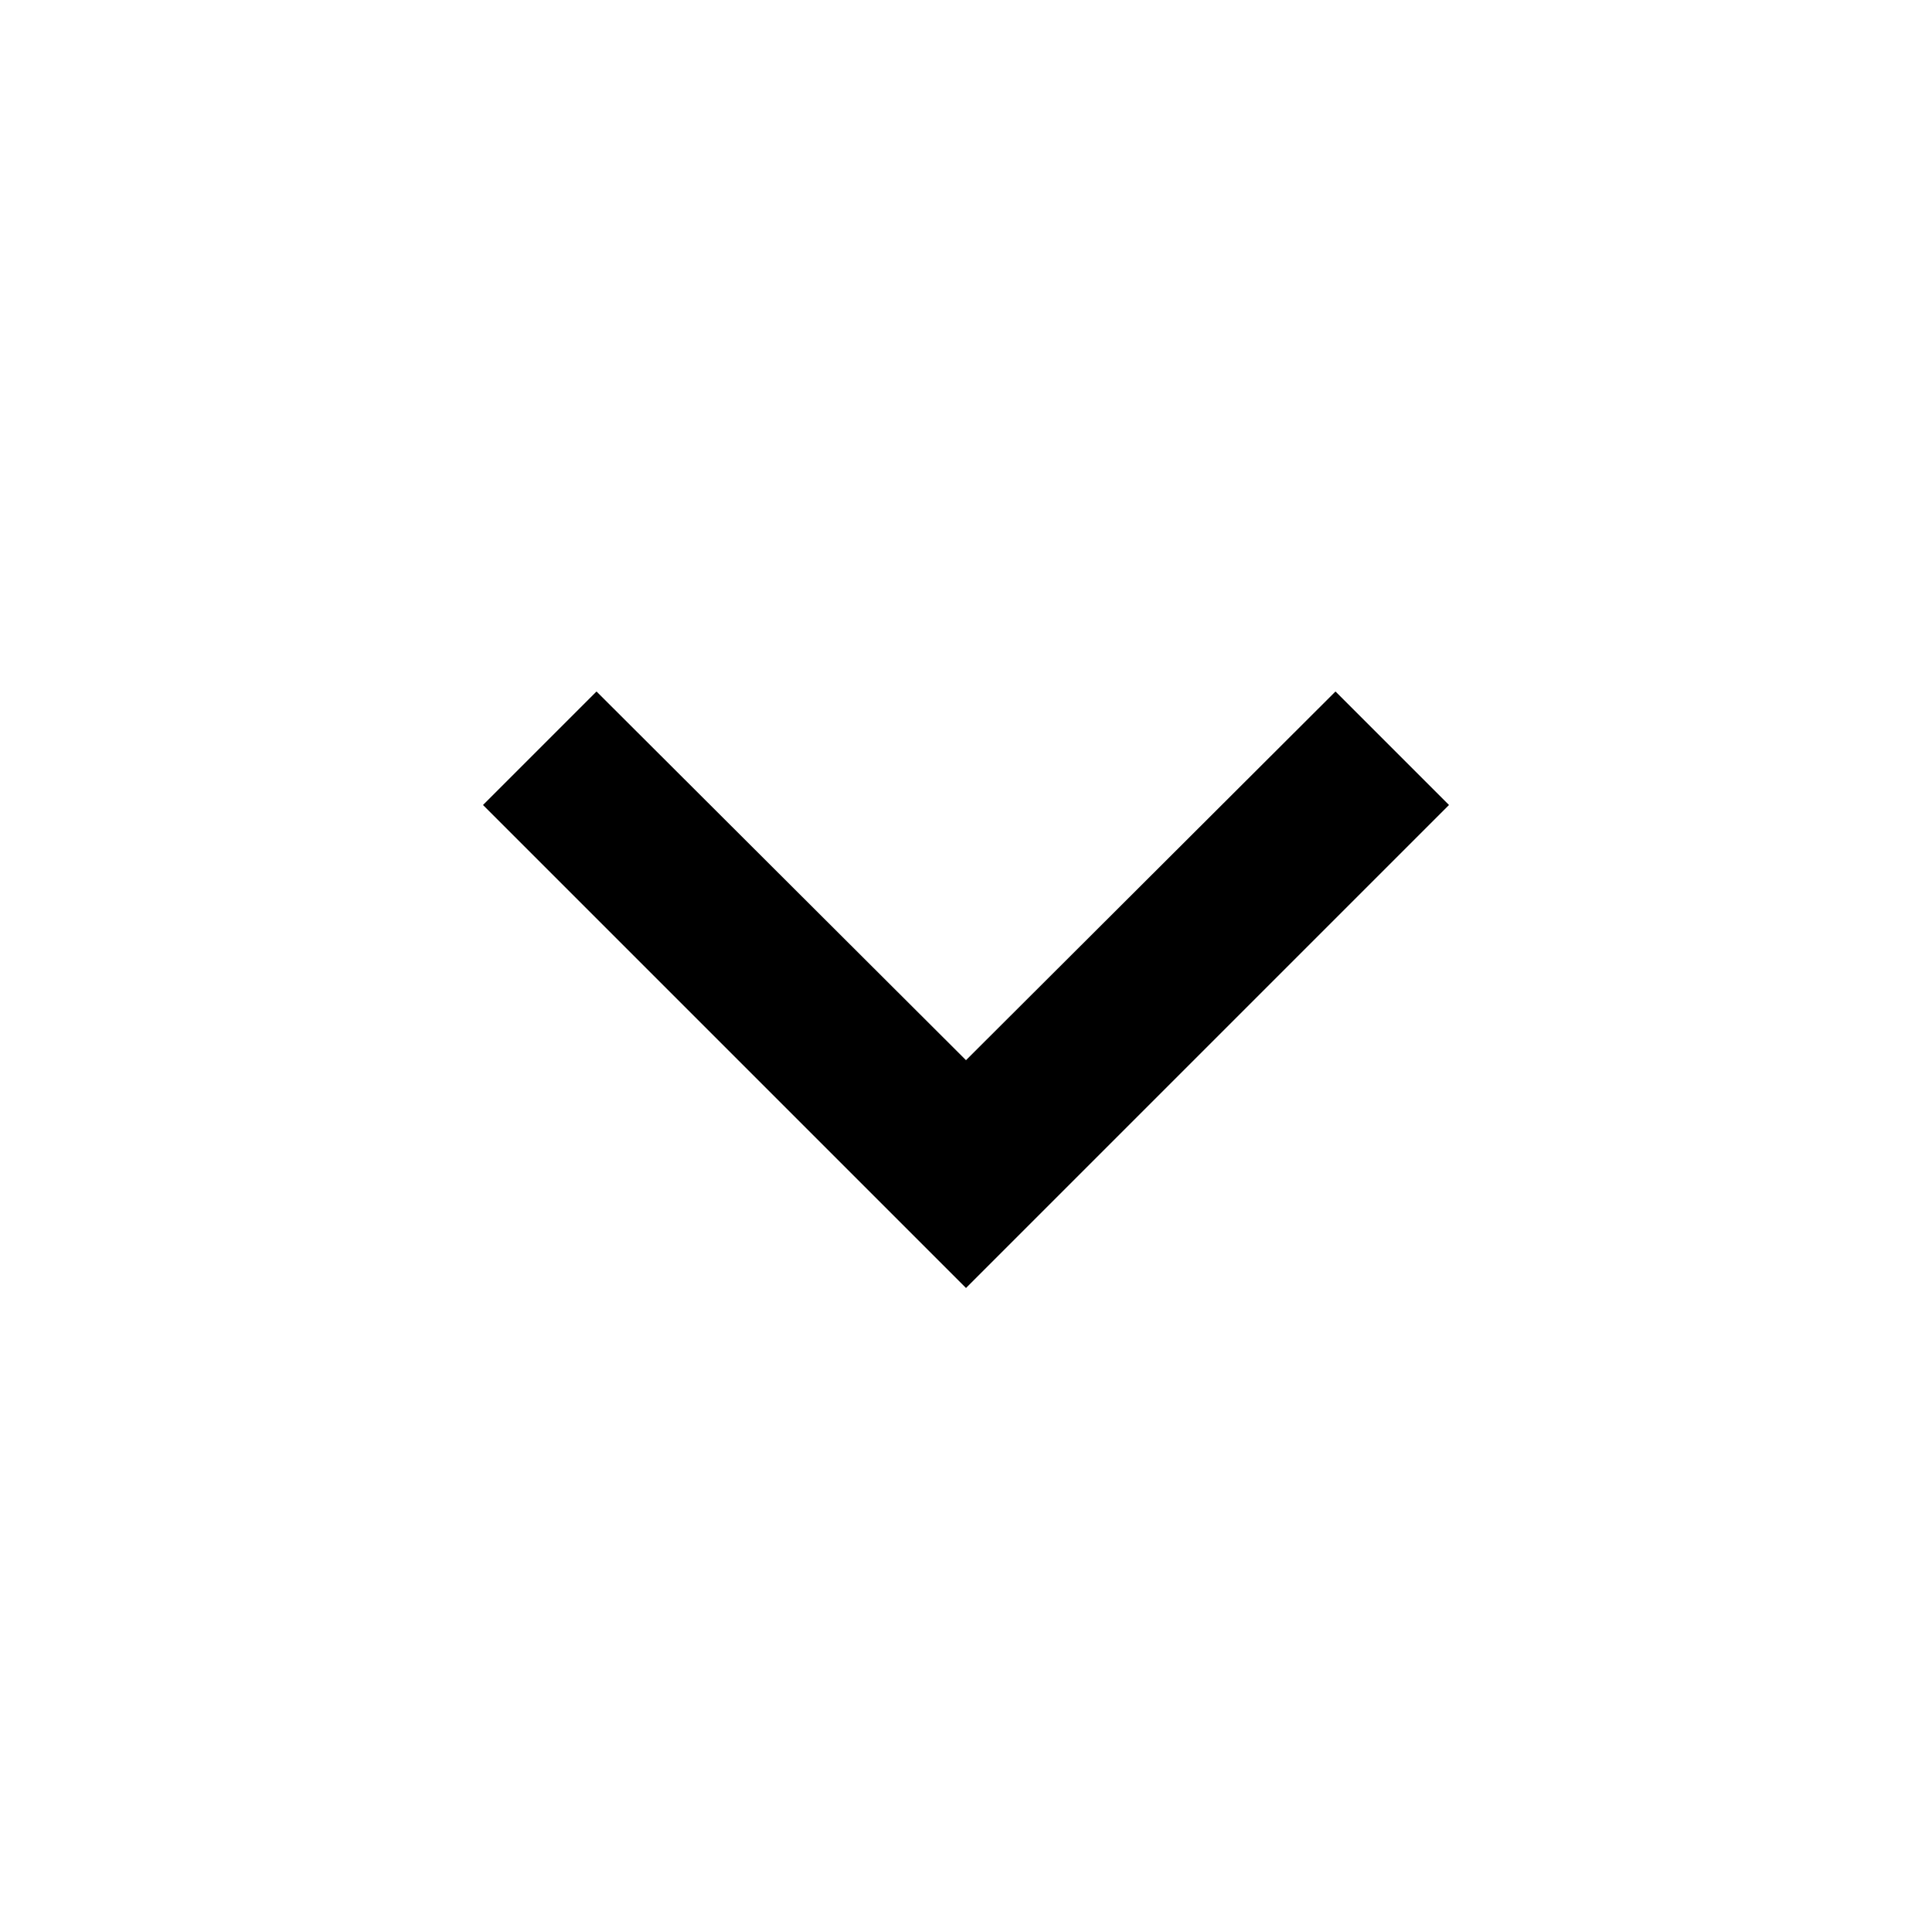
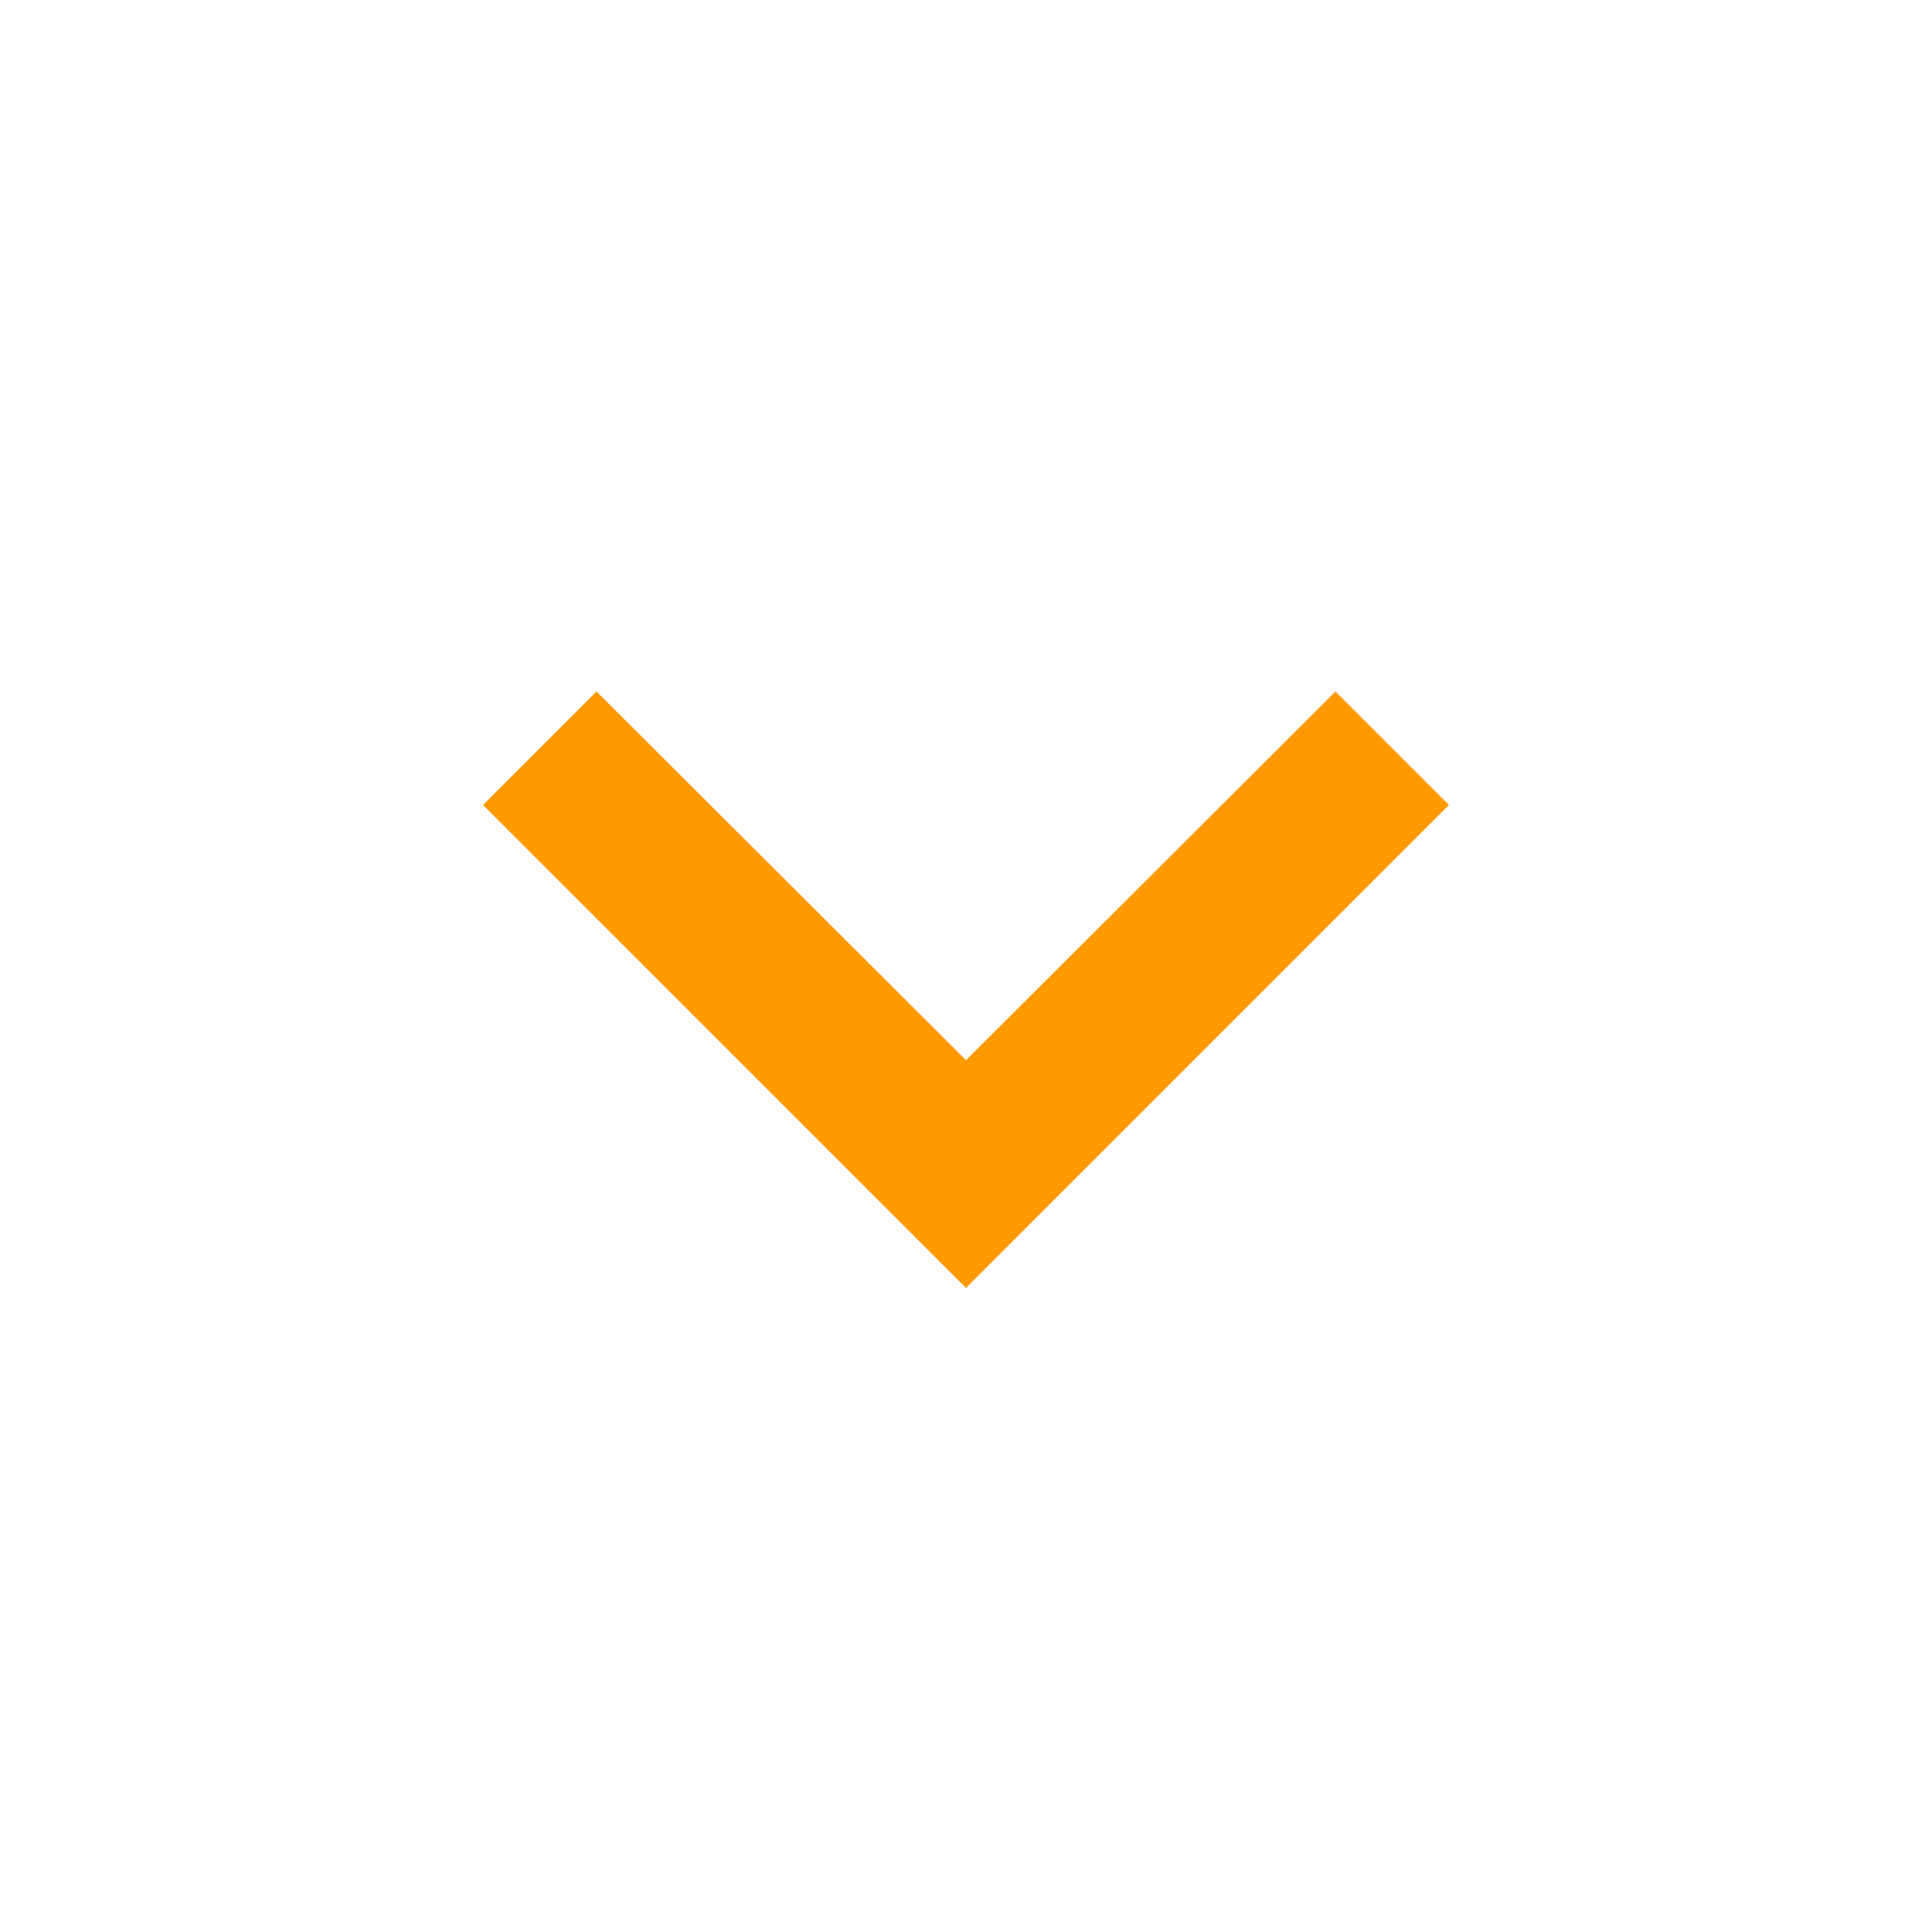
- <svg xmlns="http://www.w3.org/2000/svg" height="24px" viewBox="0 0 24 24" width="24px" fill="#000000">
+ <svg xmlns="http://www.w3.org/2000/svg" height="24px" viewBox="0 0 24 24" width="24px" fill="#ff9900">
  <path d="M0 0h24v24H0V0z" fill="none" />
  <path d="M7.41 8.59L12 13.17l4.59-4.58L18 10l-6 6-6-6 1.41-1.41z" />
</svg>
